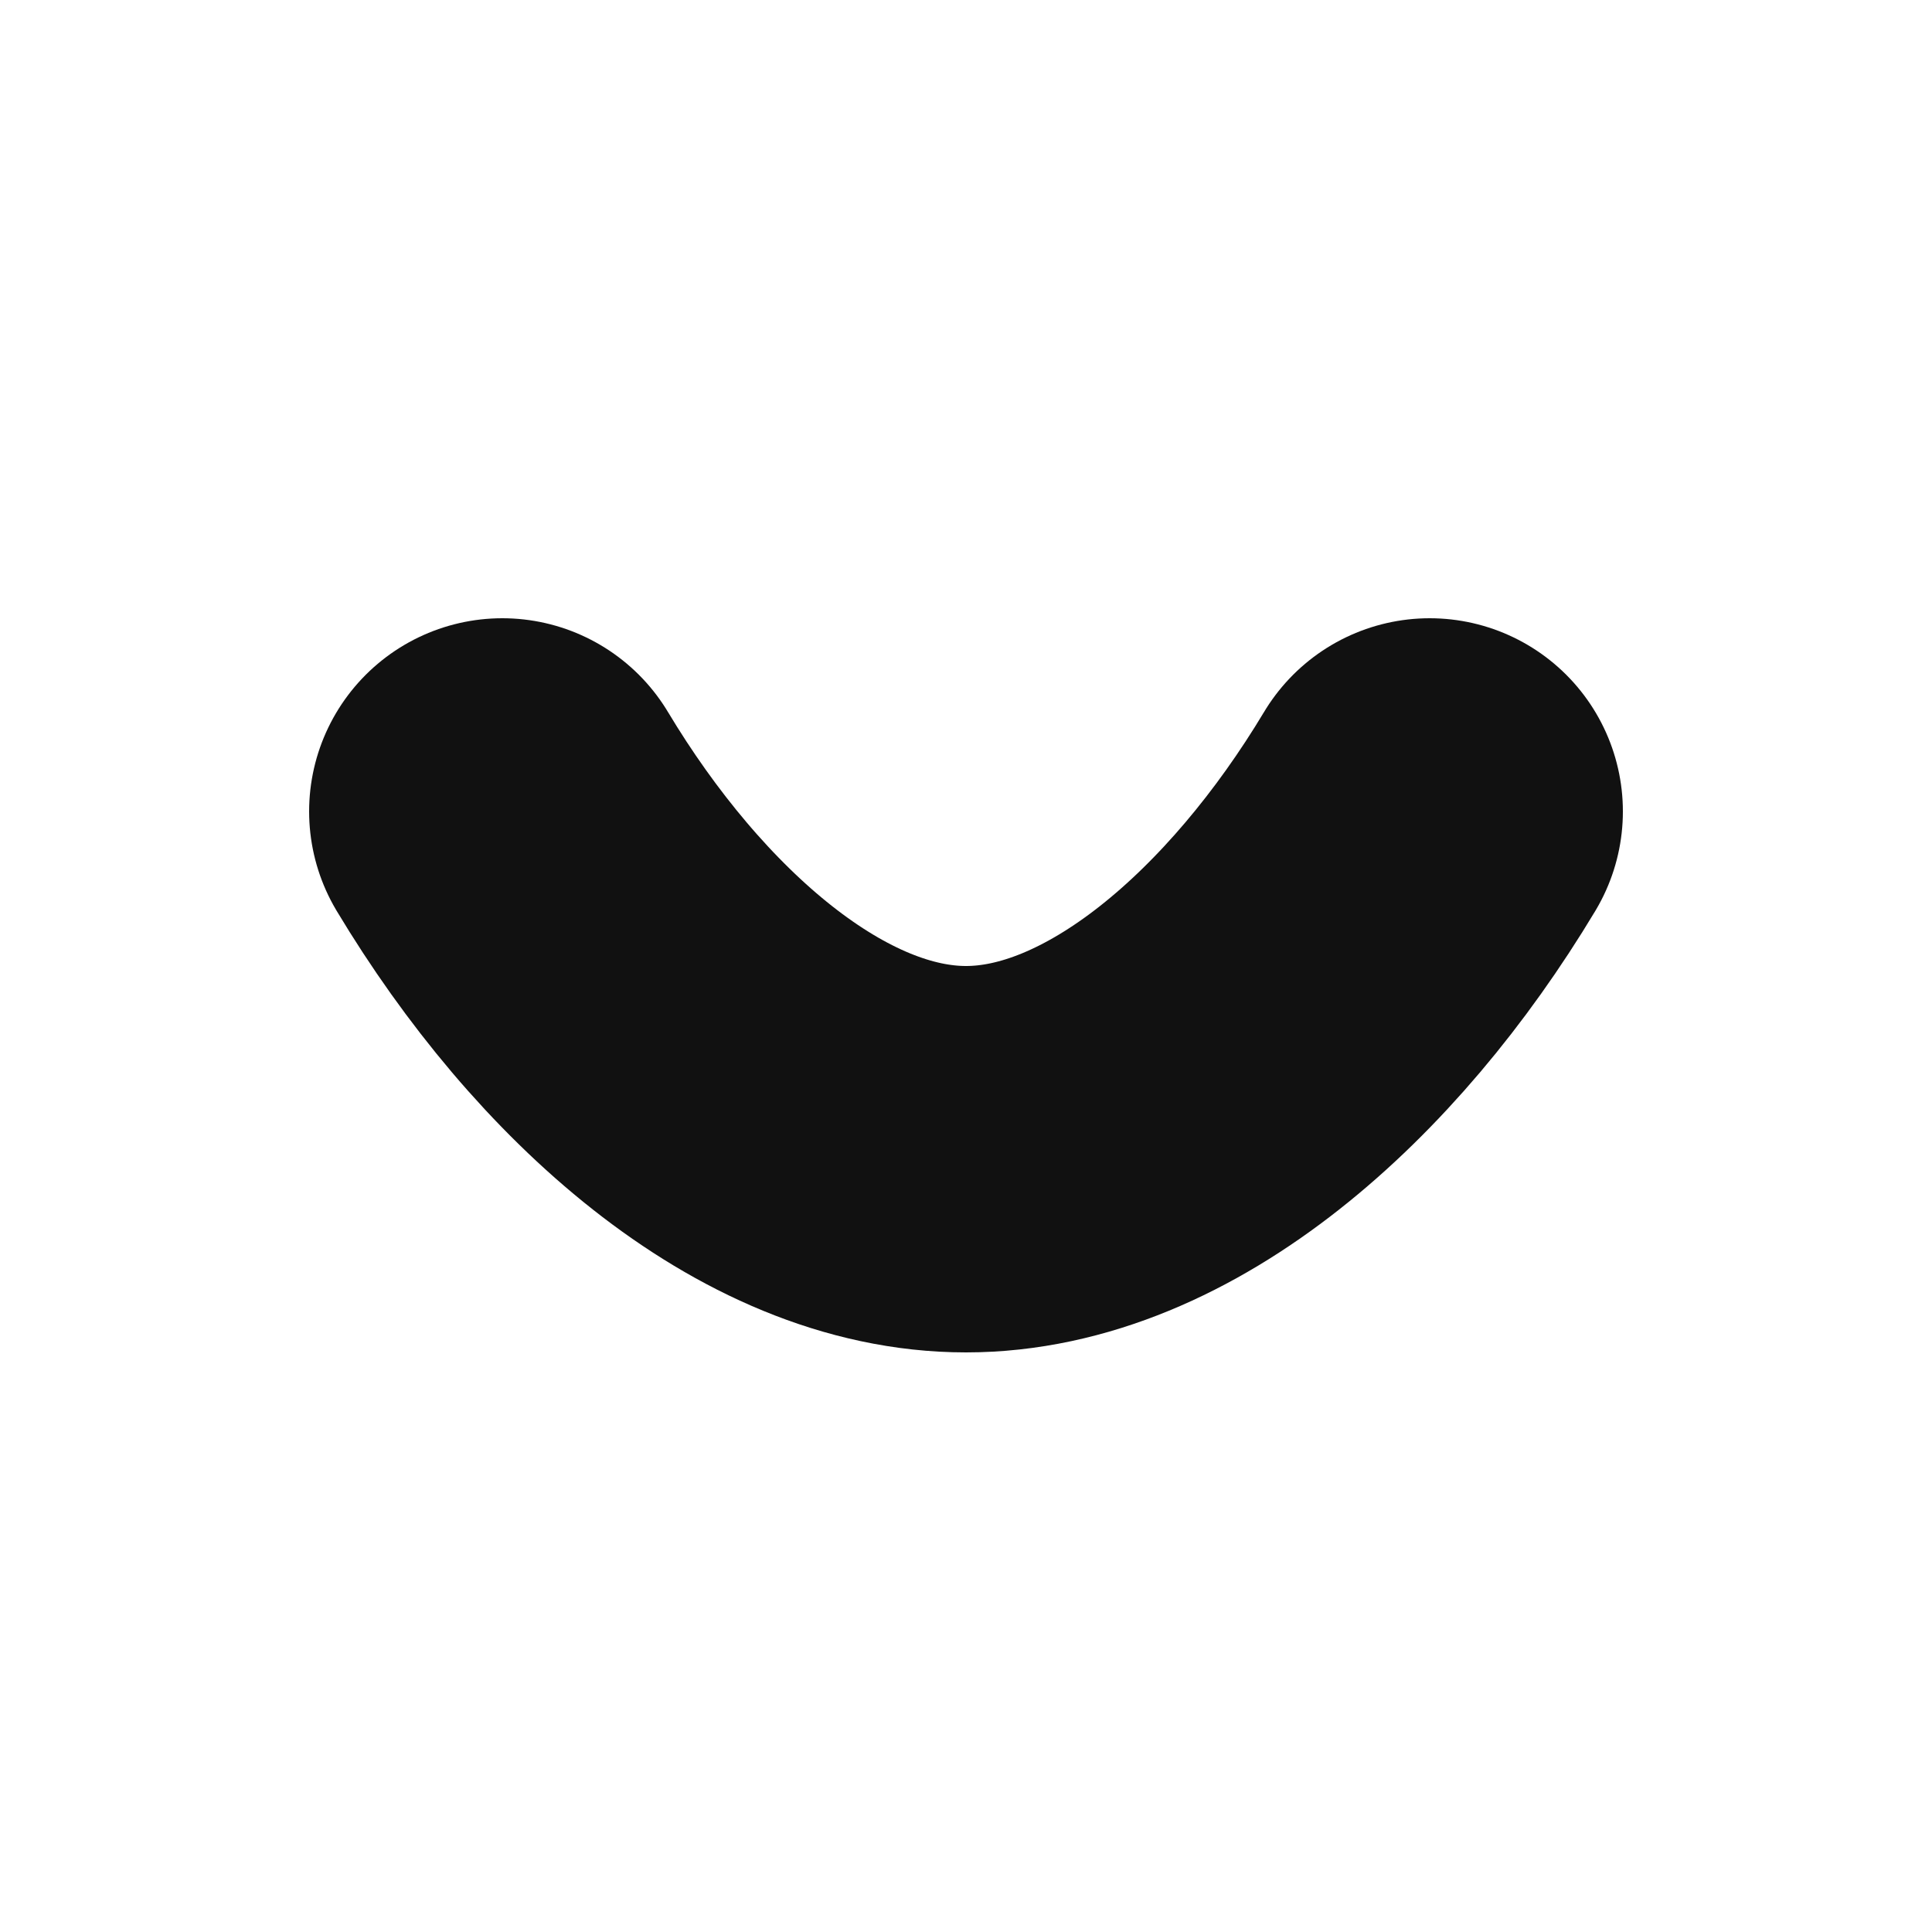
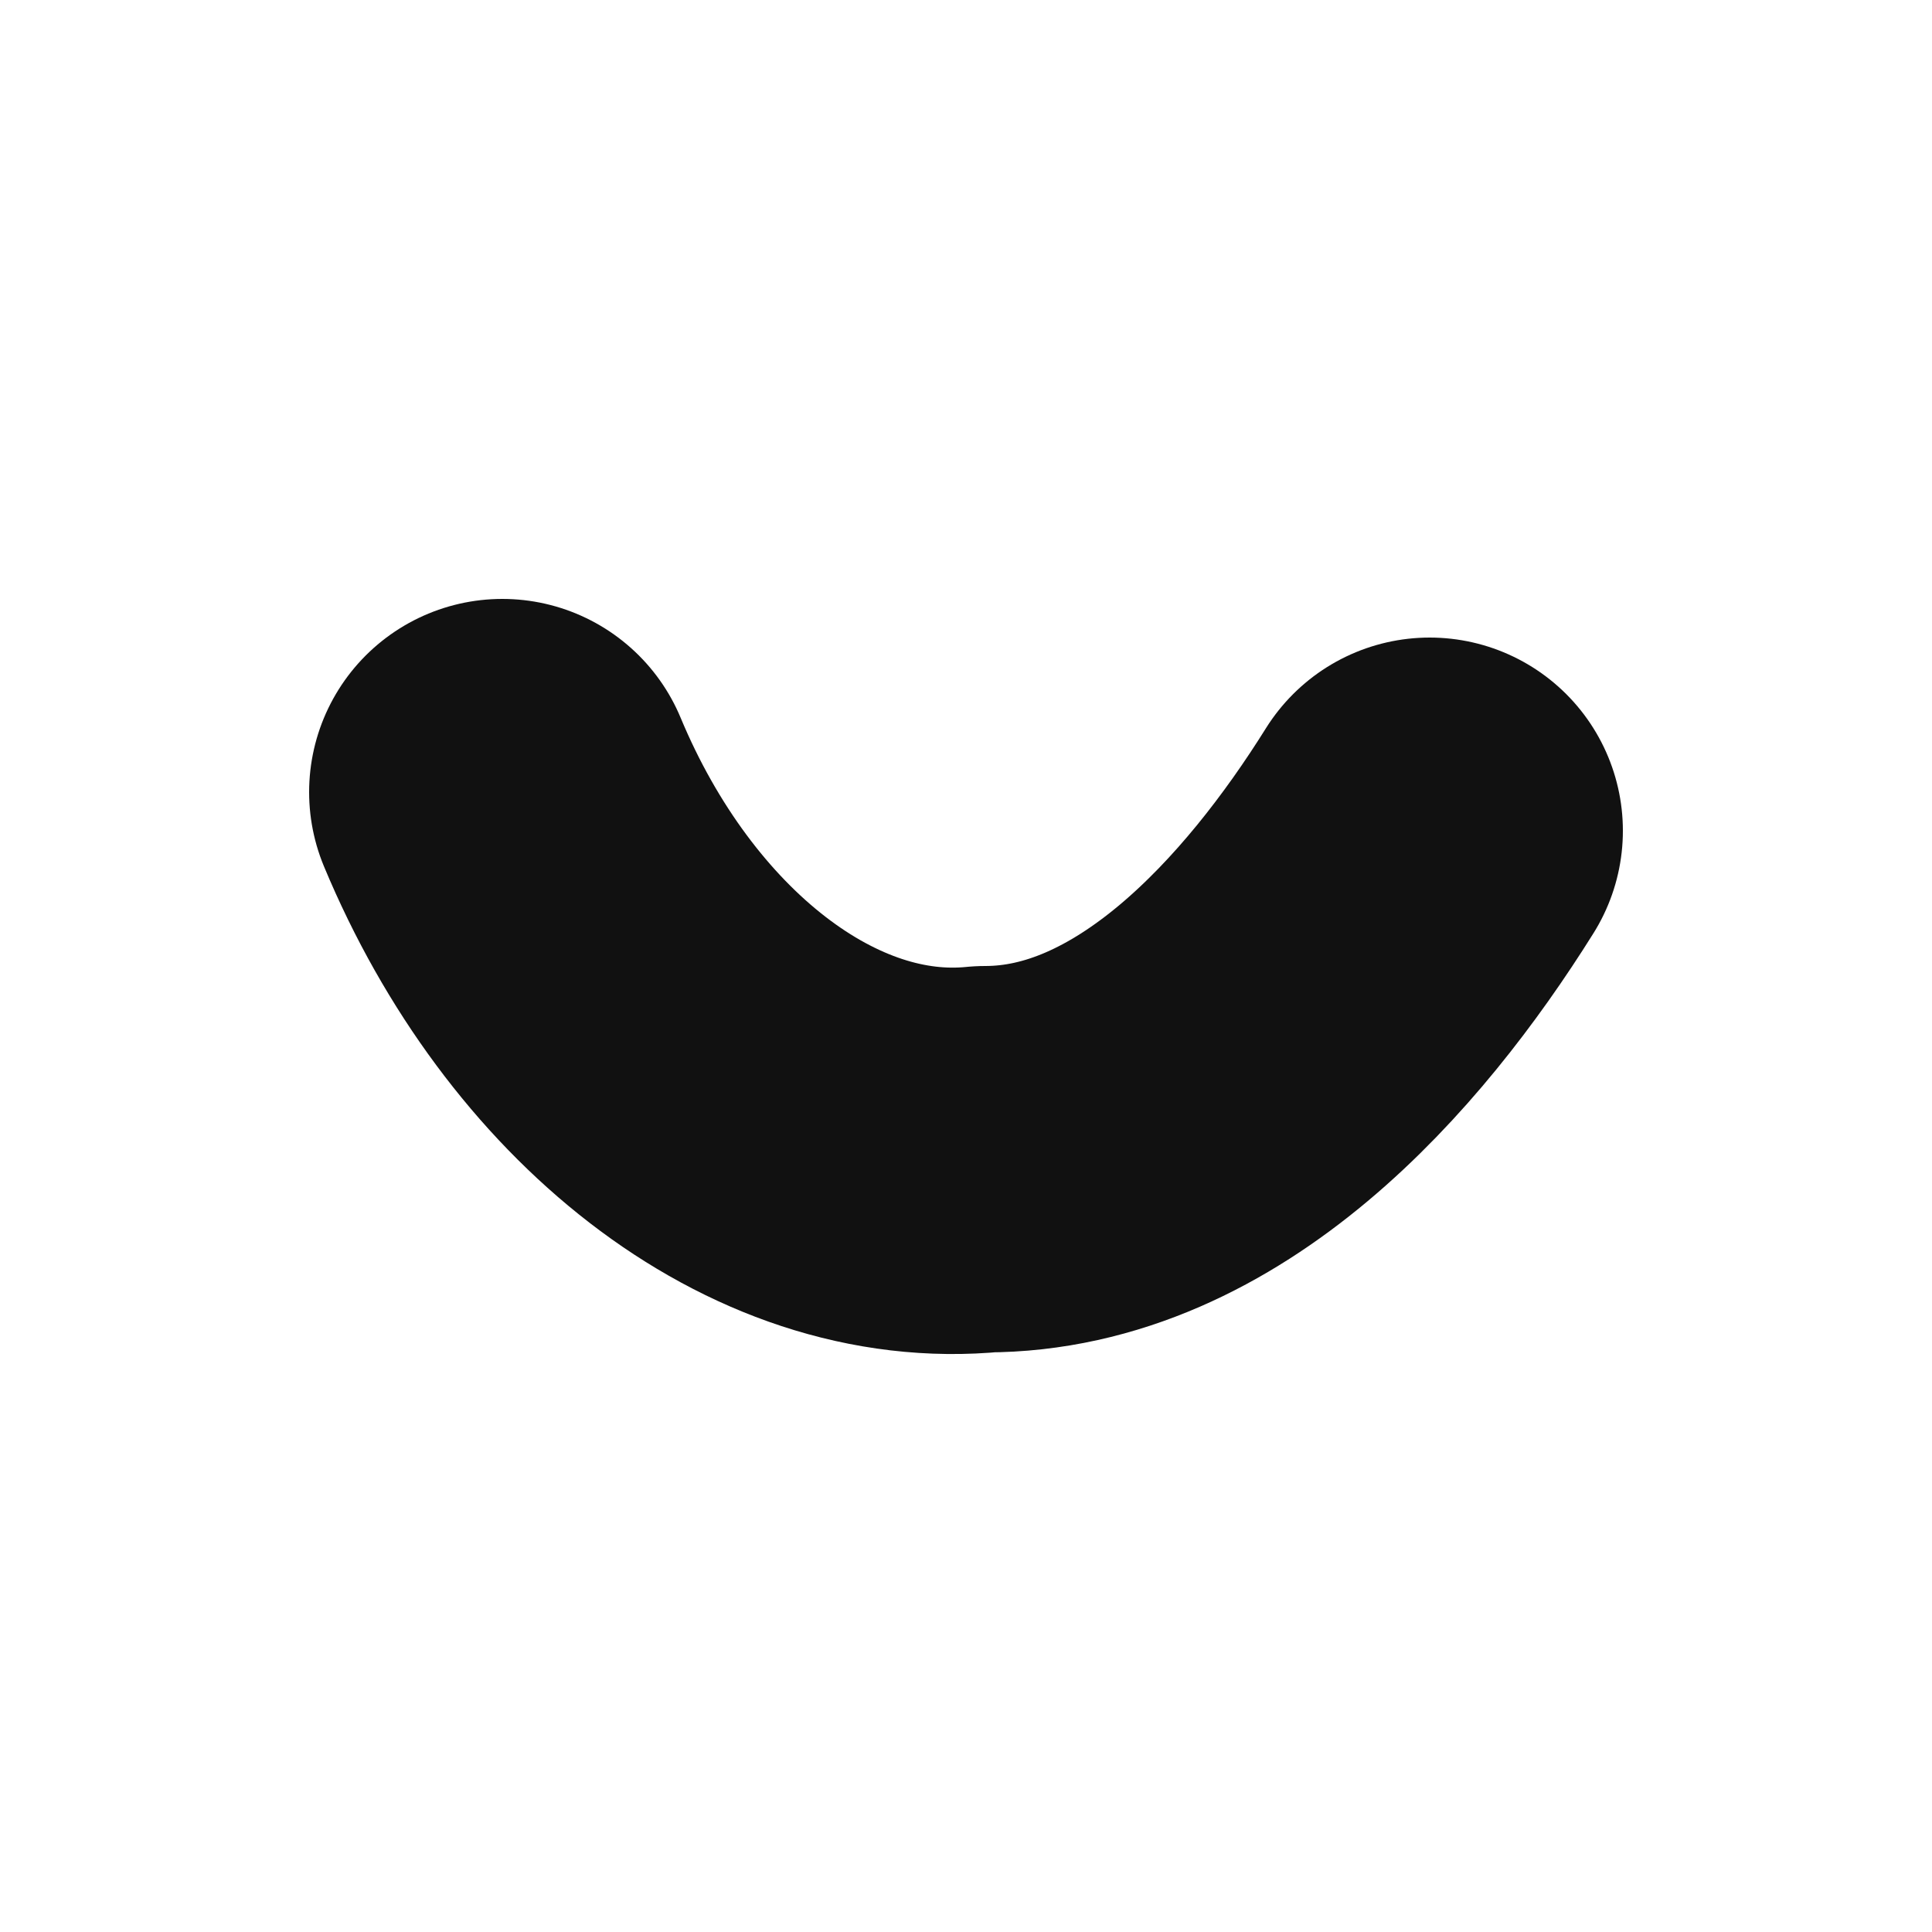
<svg xmlns="http://www.w3.org/2000/svg" viewBox="-50 -50 100 100">
-   <path d="M -24 -8 C -18 2 -9 10 0 10 C 9 10 18 2 24 -8" fill="none" stroke="#111111" stroke-width="20" stroke-linecap="round" stroke-linejoin="round" />
+   <path d="M -24 -9 C -19 3 -9 11 1 10 C 11 10 19 1 24 -7" fill="none" stroke="#111111" stroke-width="20" stroke-linecap="round" stroke-linejoin="round" />
</svg>
